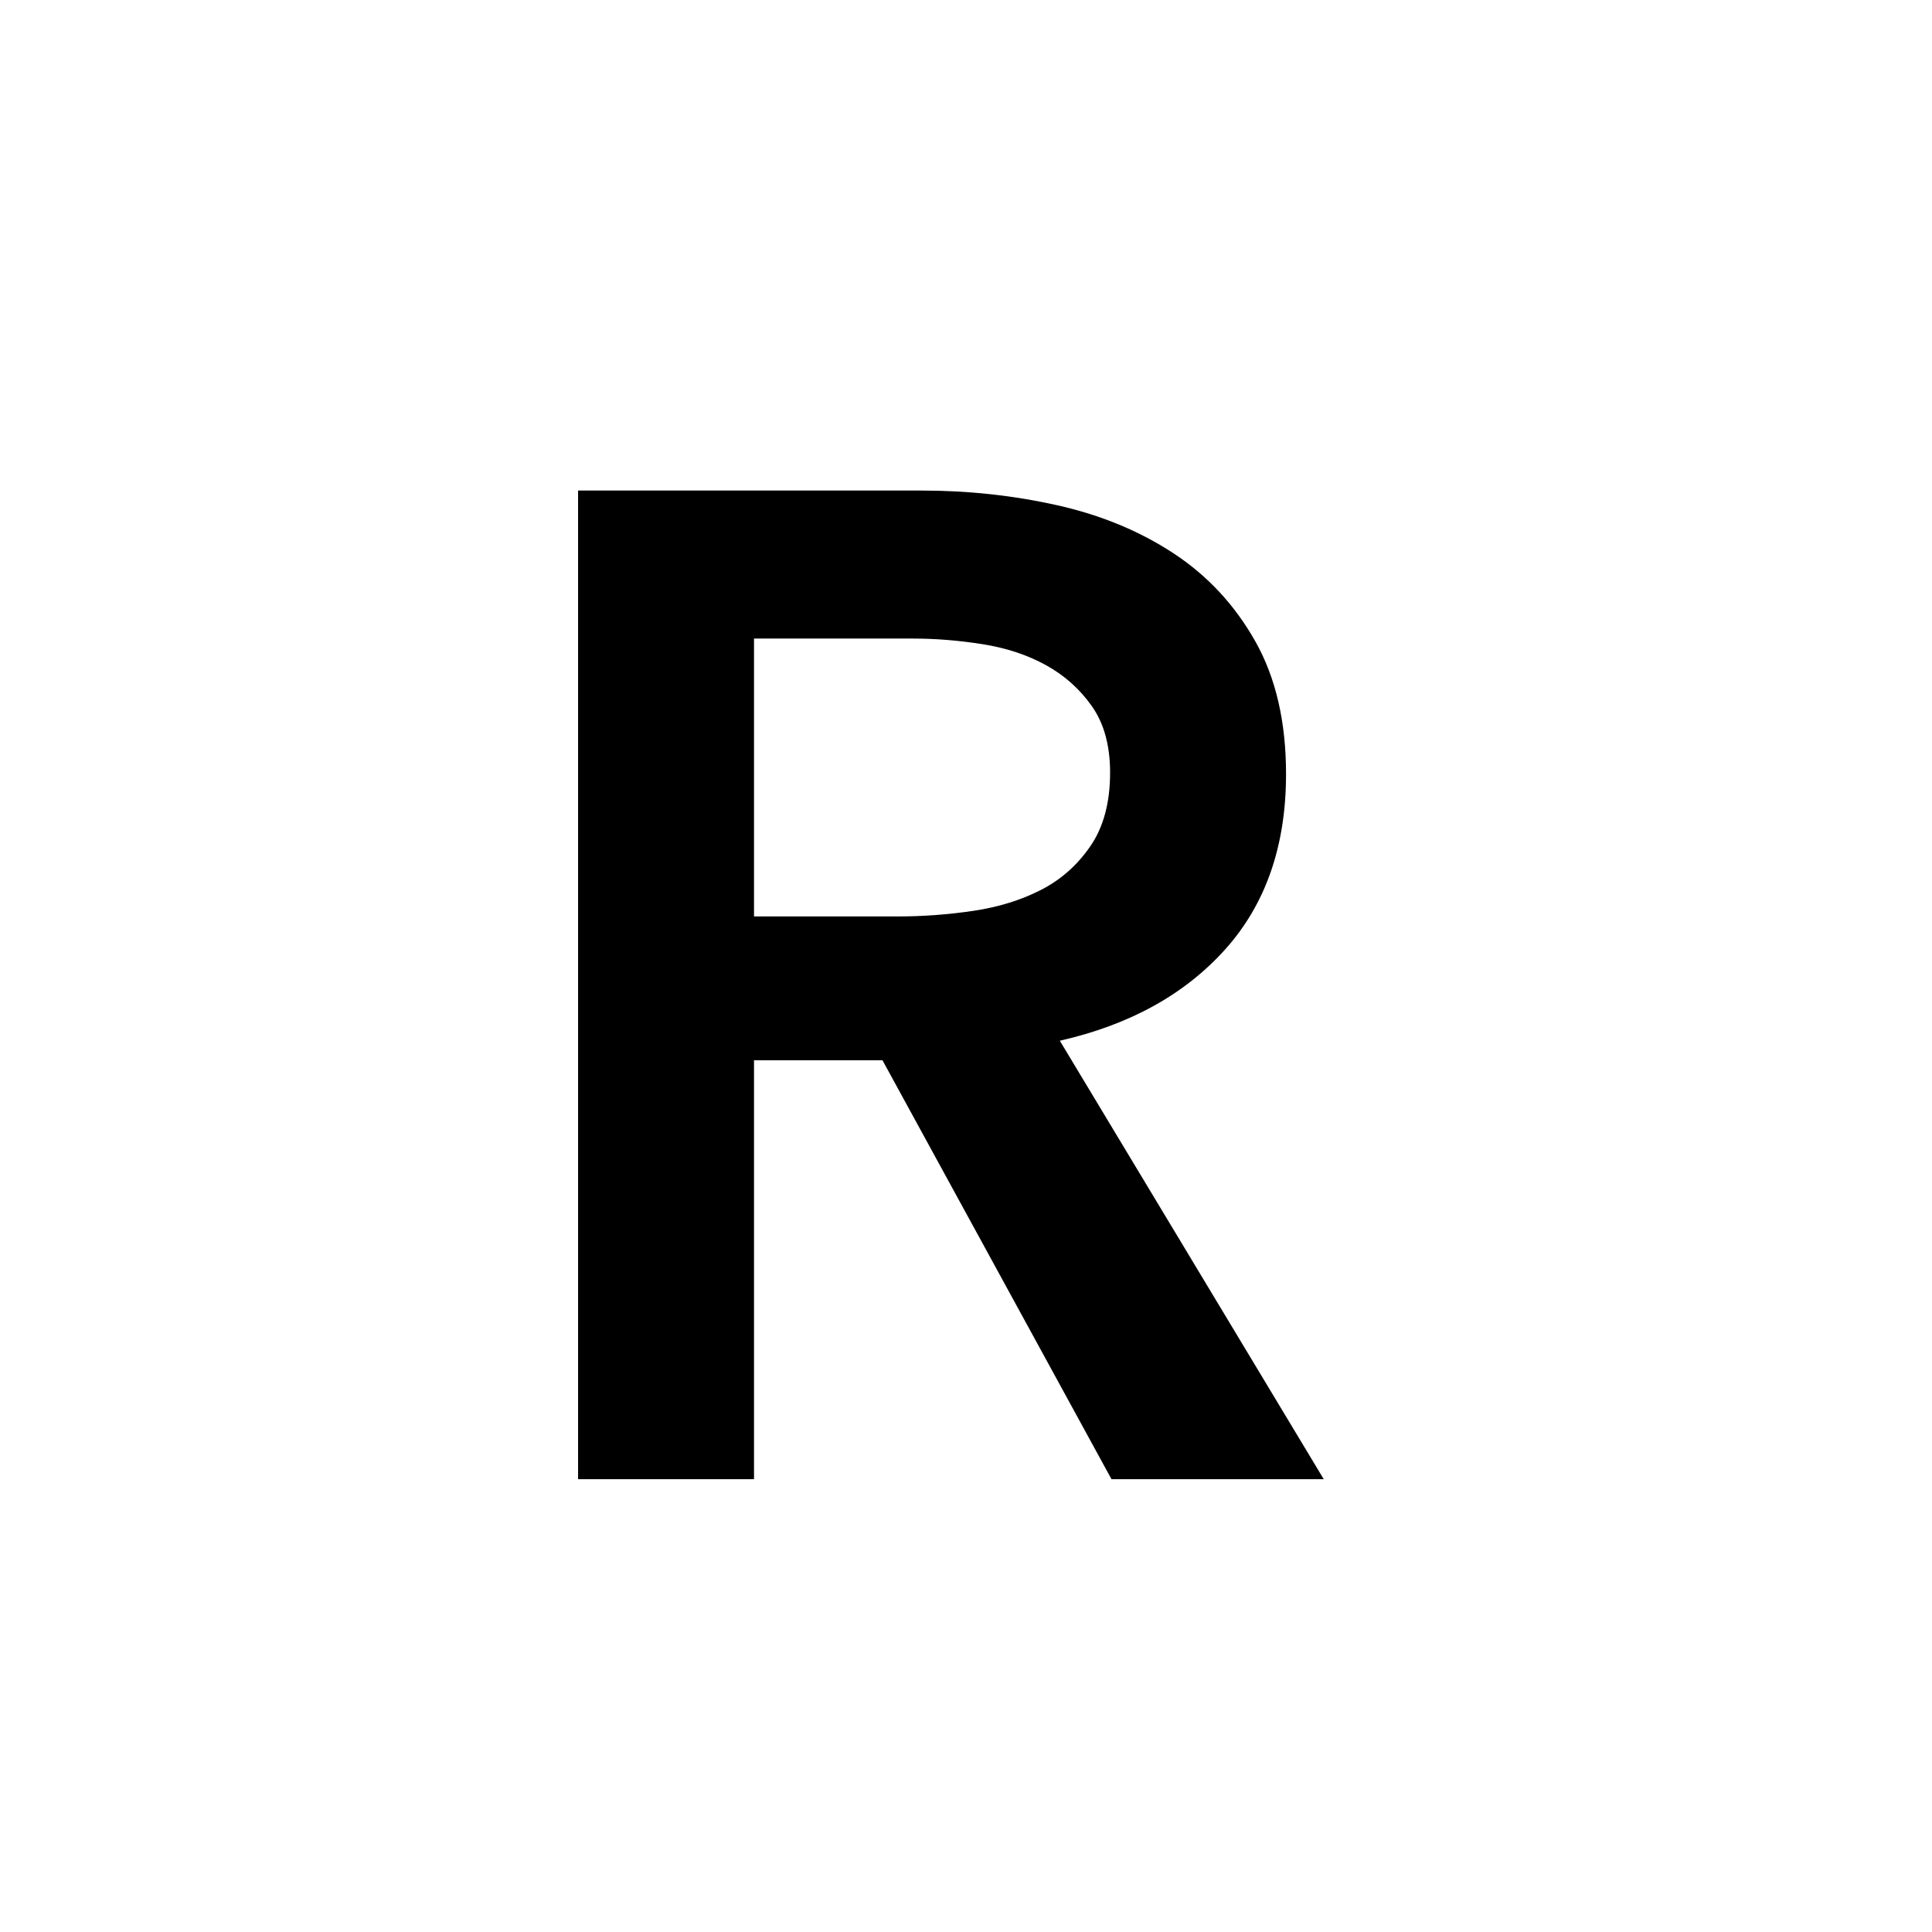
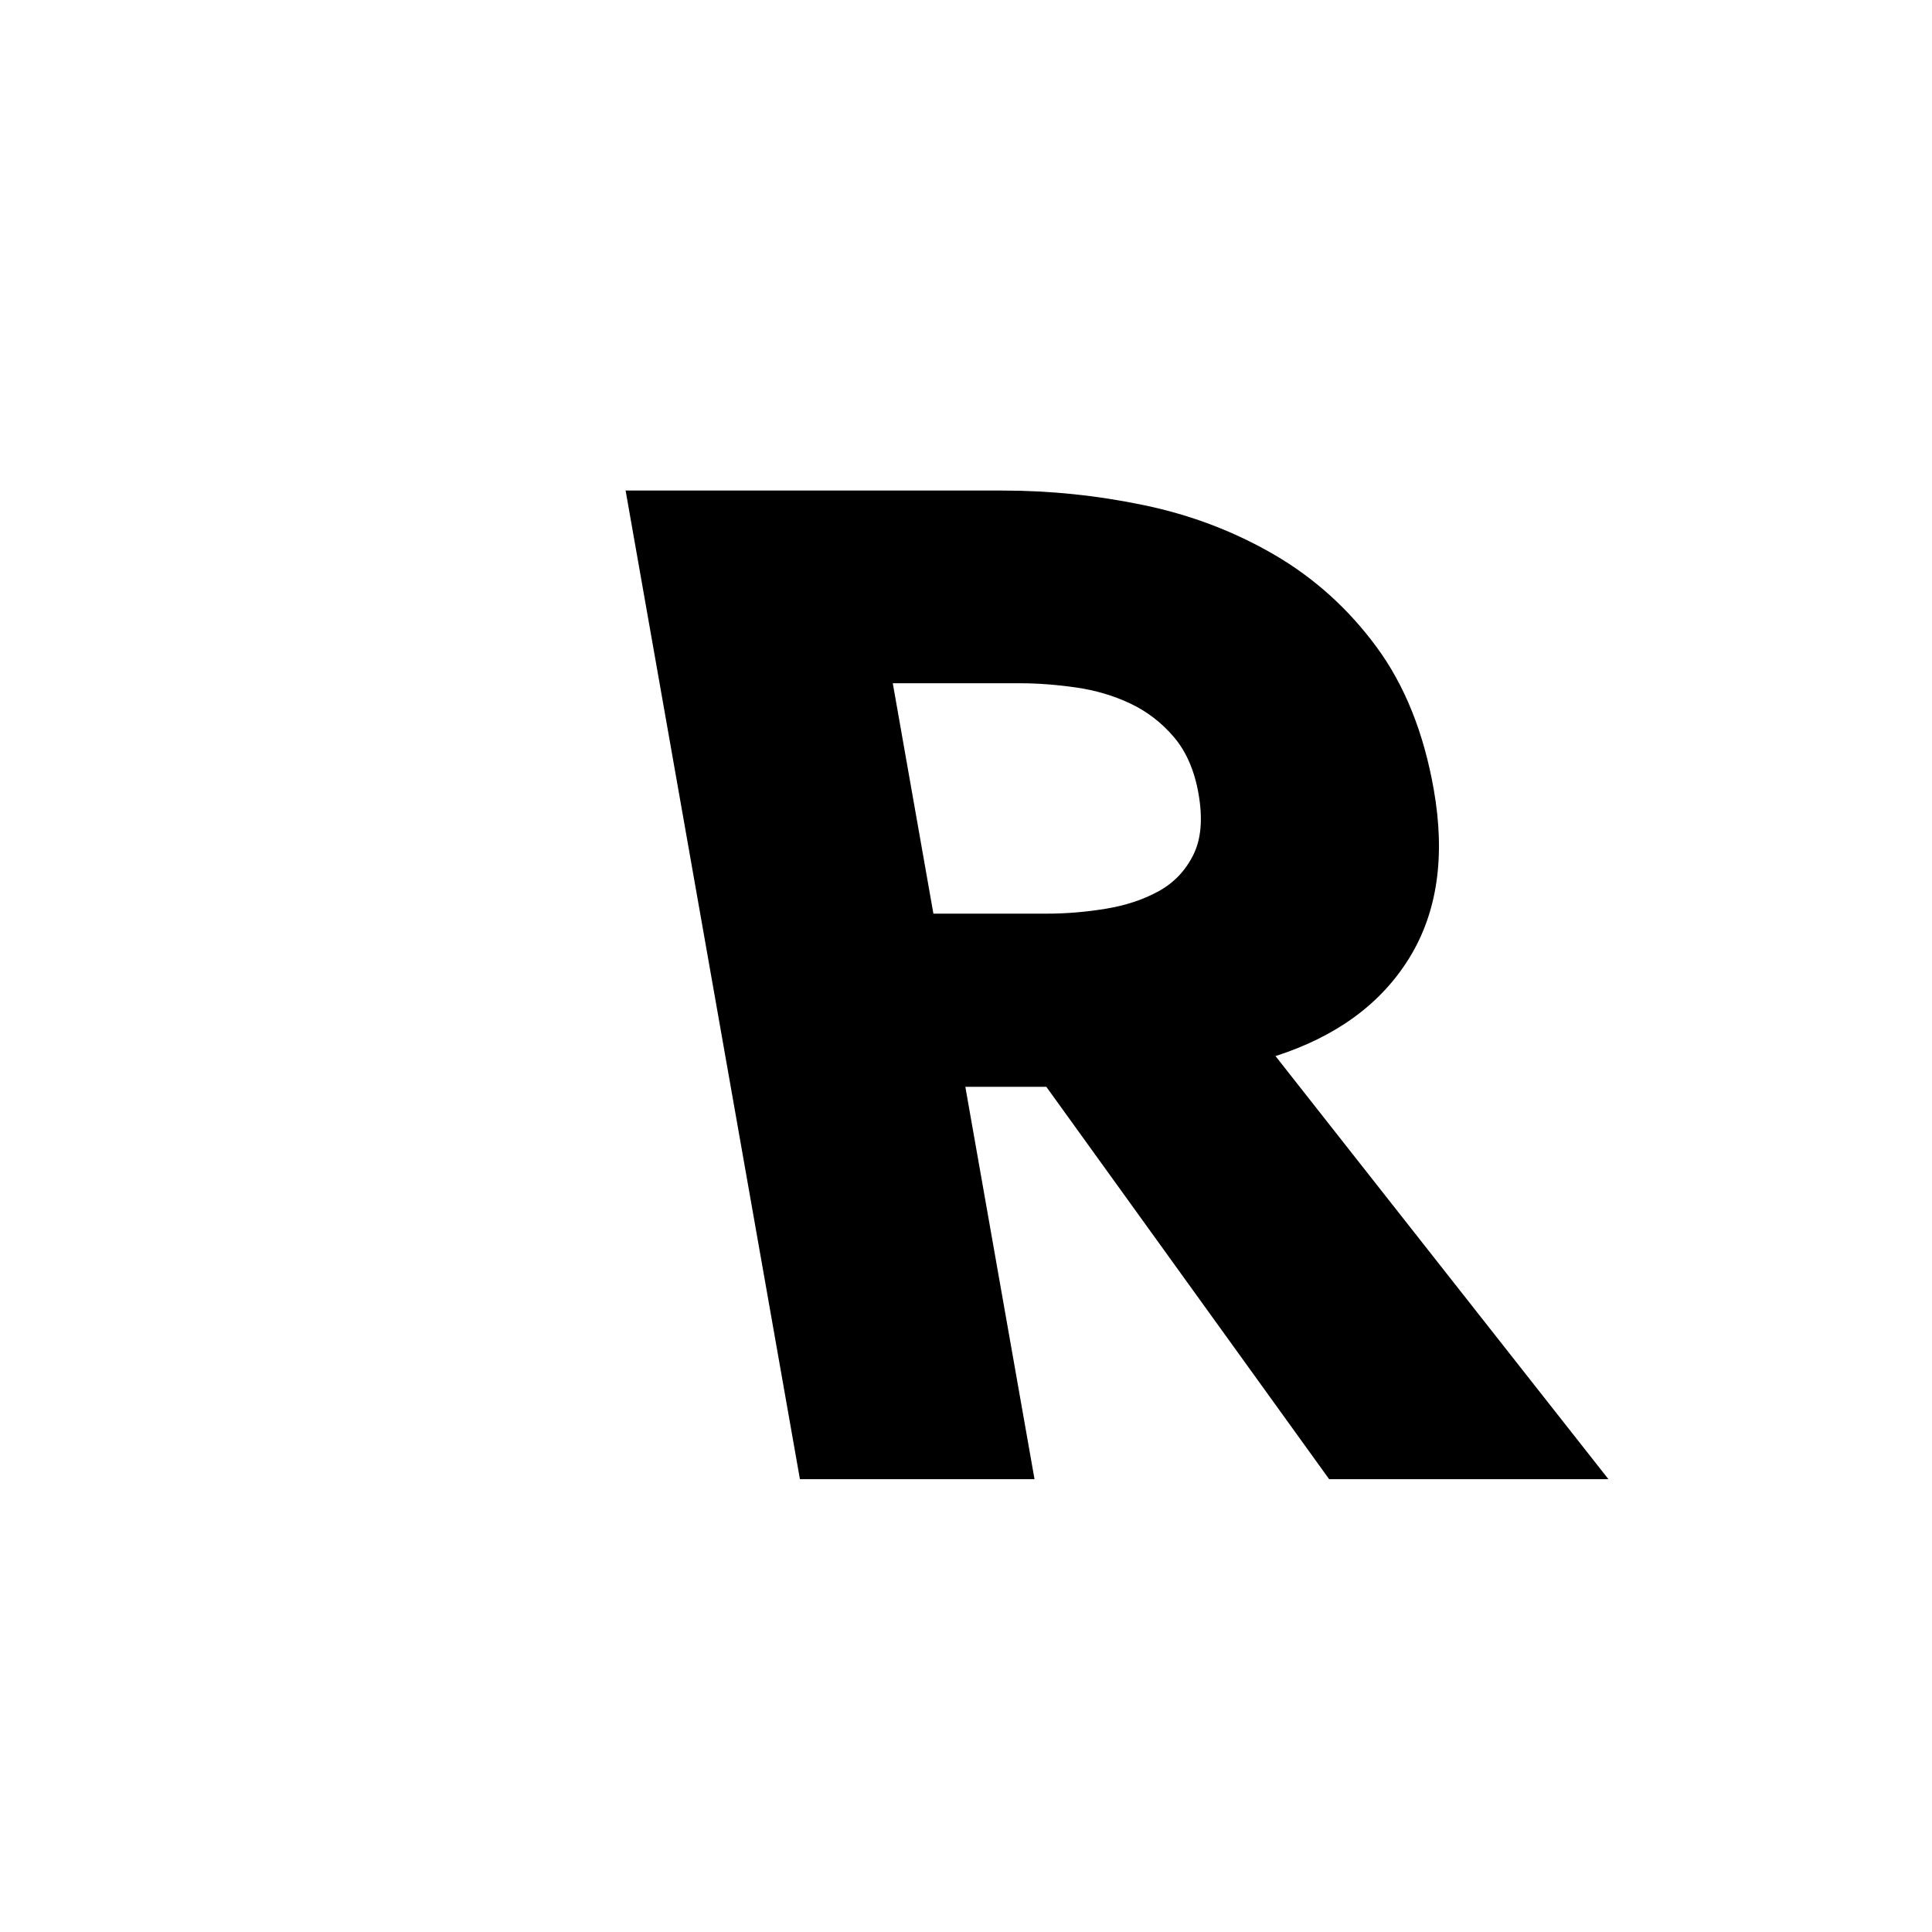
<svg xmlns="http://www.w3.org/2000/svg" viewBox="0 0 512 512" width="512" height="512" role="img" aria-label="RoyceAI">
-   <path d="M153.195 130.0H244.229Q262.732 130.0 280.124 133.886Q297.517 137.771 311.024 146.653Q324.531 155.534 332.672 169.966Q340.814 184.398 340.814 205.121Q340.814 233.616 324.716 251.564Q308.619 269.511 280.864 275.802L350.805 392.0H294.556L233.867 280.983H199.822V392.0H153.195ZM237.938 242.867Q247.929 242.867 257.921 241.387Q267.912 239.907 275.869 235.836Q283.825 231.766 289.006 224.179Q294.186 216.593 294.186 204.751Q294.186 194.02 289.376 187.174Q284.565 180.328 277.164 176.257Q269.763 172.186 260.326 170.706Q250.89 169.226 242.008 169.226H199.822V242.867Z" fill="currentColor" fill-rule="evenodd" />
+   <path d="M352.24 392.0 277.286 288.014H255.823L274.158 392.0H211.989L165.791 130.0H265.706Q284.579 130.0 303.212 133.886Q321.845 137.771 337.723 147.023Q353.602 156.274 364.789 171.446Q375.975 186.619 379.955 209.192Q384.653 235.836 373.419 253.969Q362.184 272.102 338.02 279.873L426.252 392.0ZM317.612 210.302Q315.98 201.051 311.083 195.315Q306.186 189.579 299.526 186.434Q292.865 183.288 285.083 182.178Q277.301 181.068 270.27 181.068H236.595L247.362 242.127H277.336Q285.107 242.127 293.02 240.832Q300.933 239.537 307.007 236.206Q313.081 232.876 316.227 226.585Q319.373 220.294 317.612 210.302Z" fill="currentColor" />
</svg>
